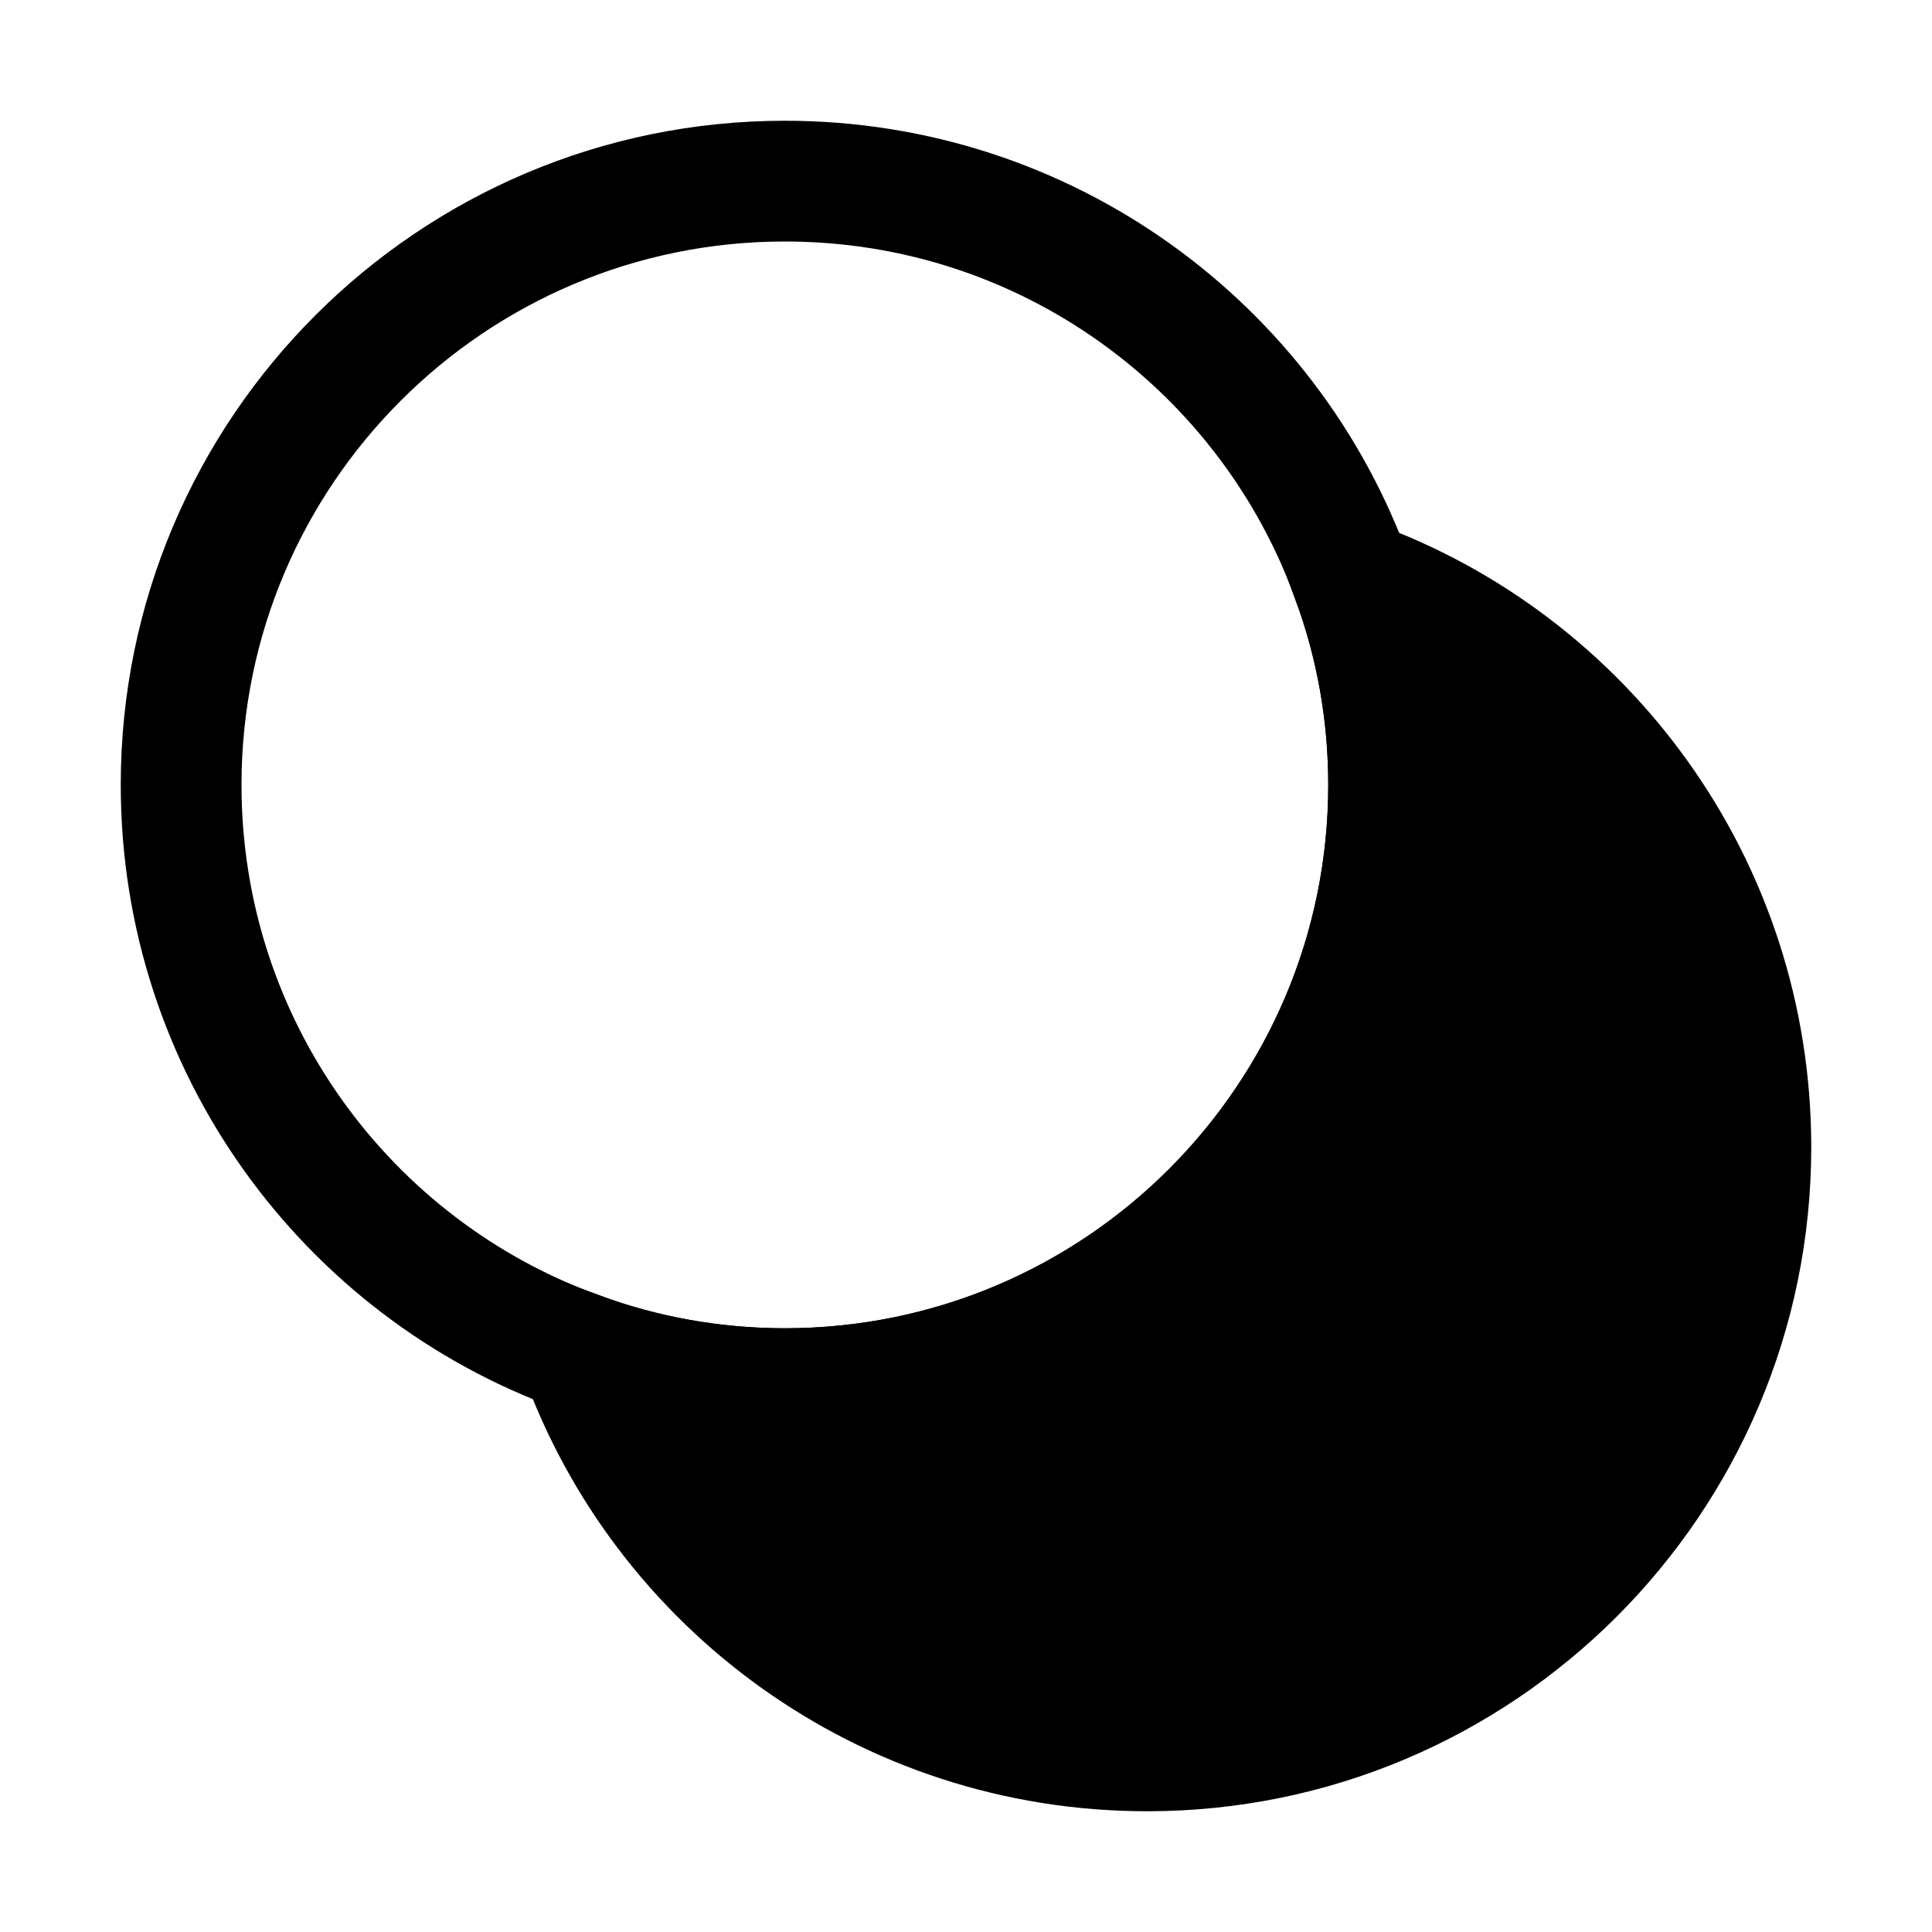
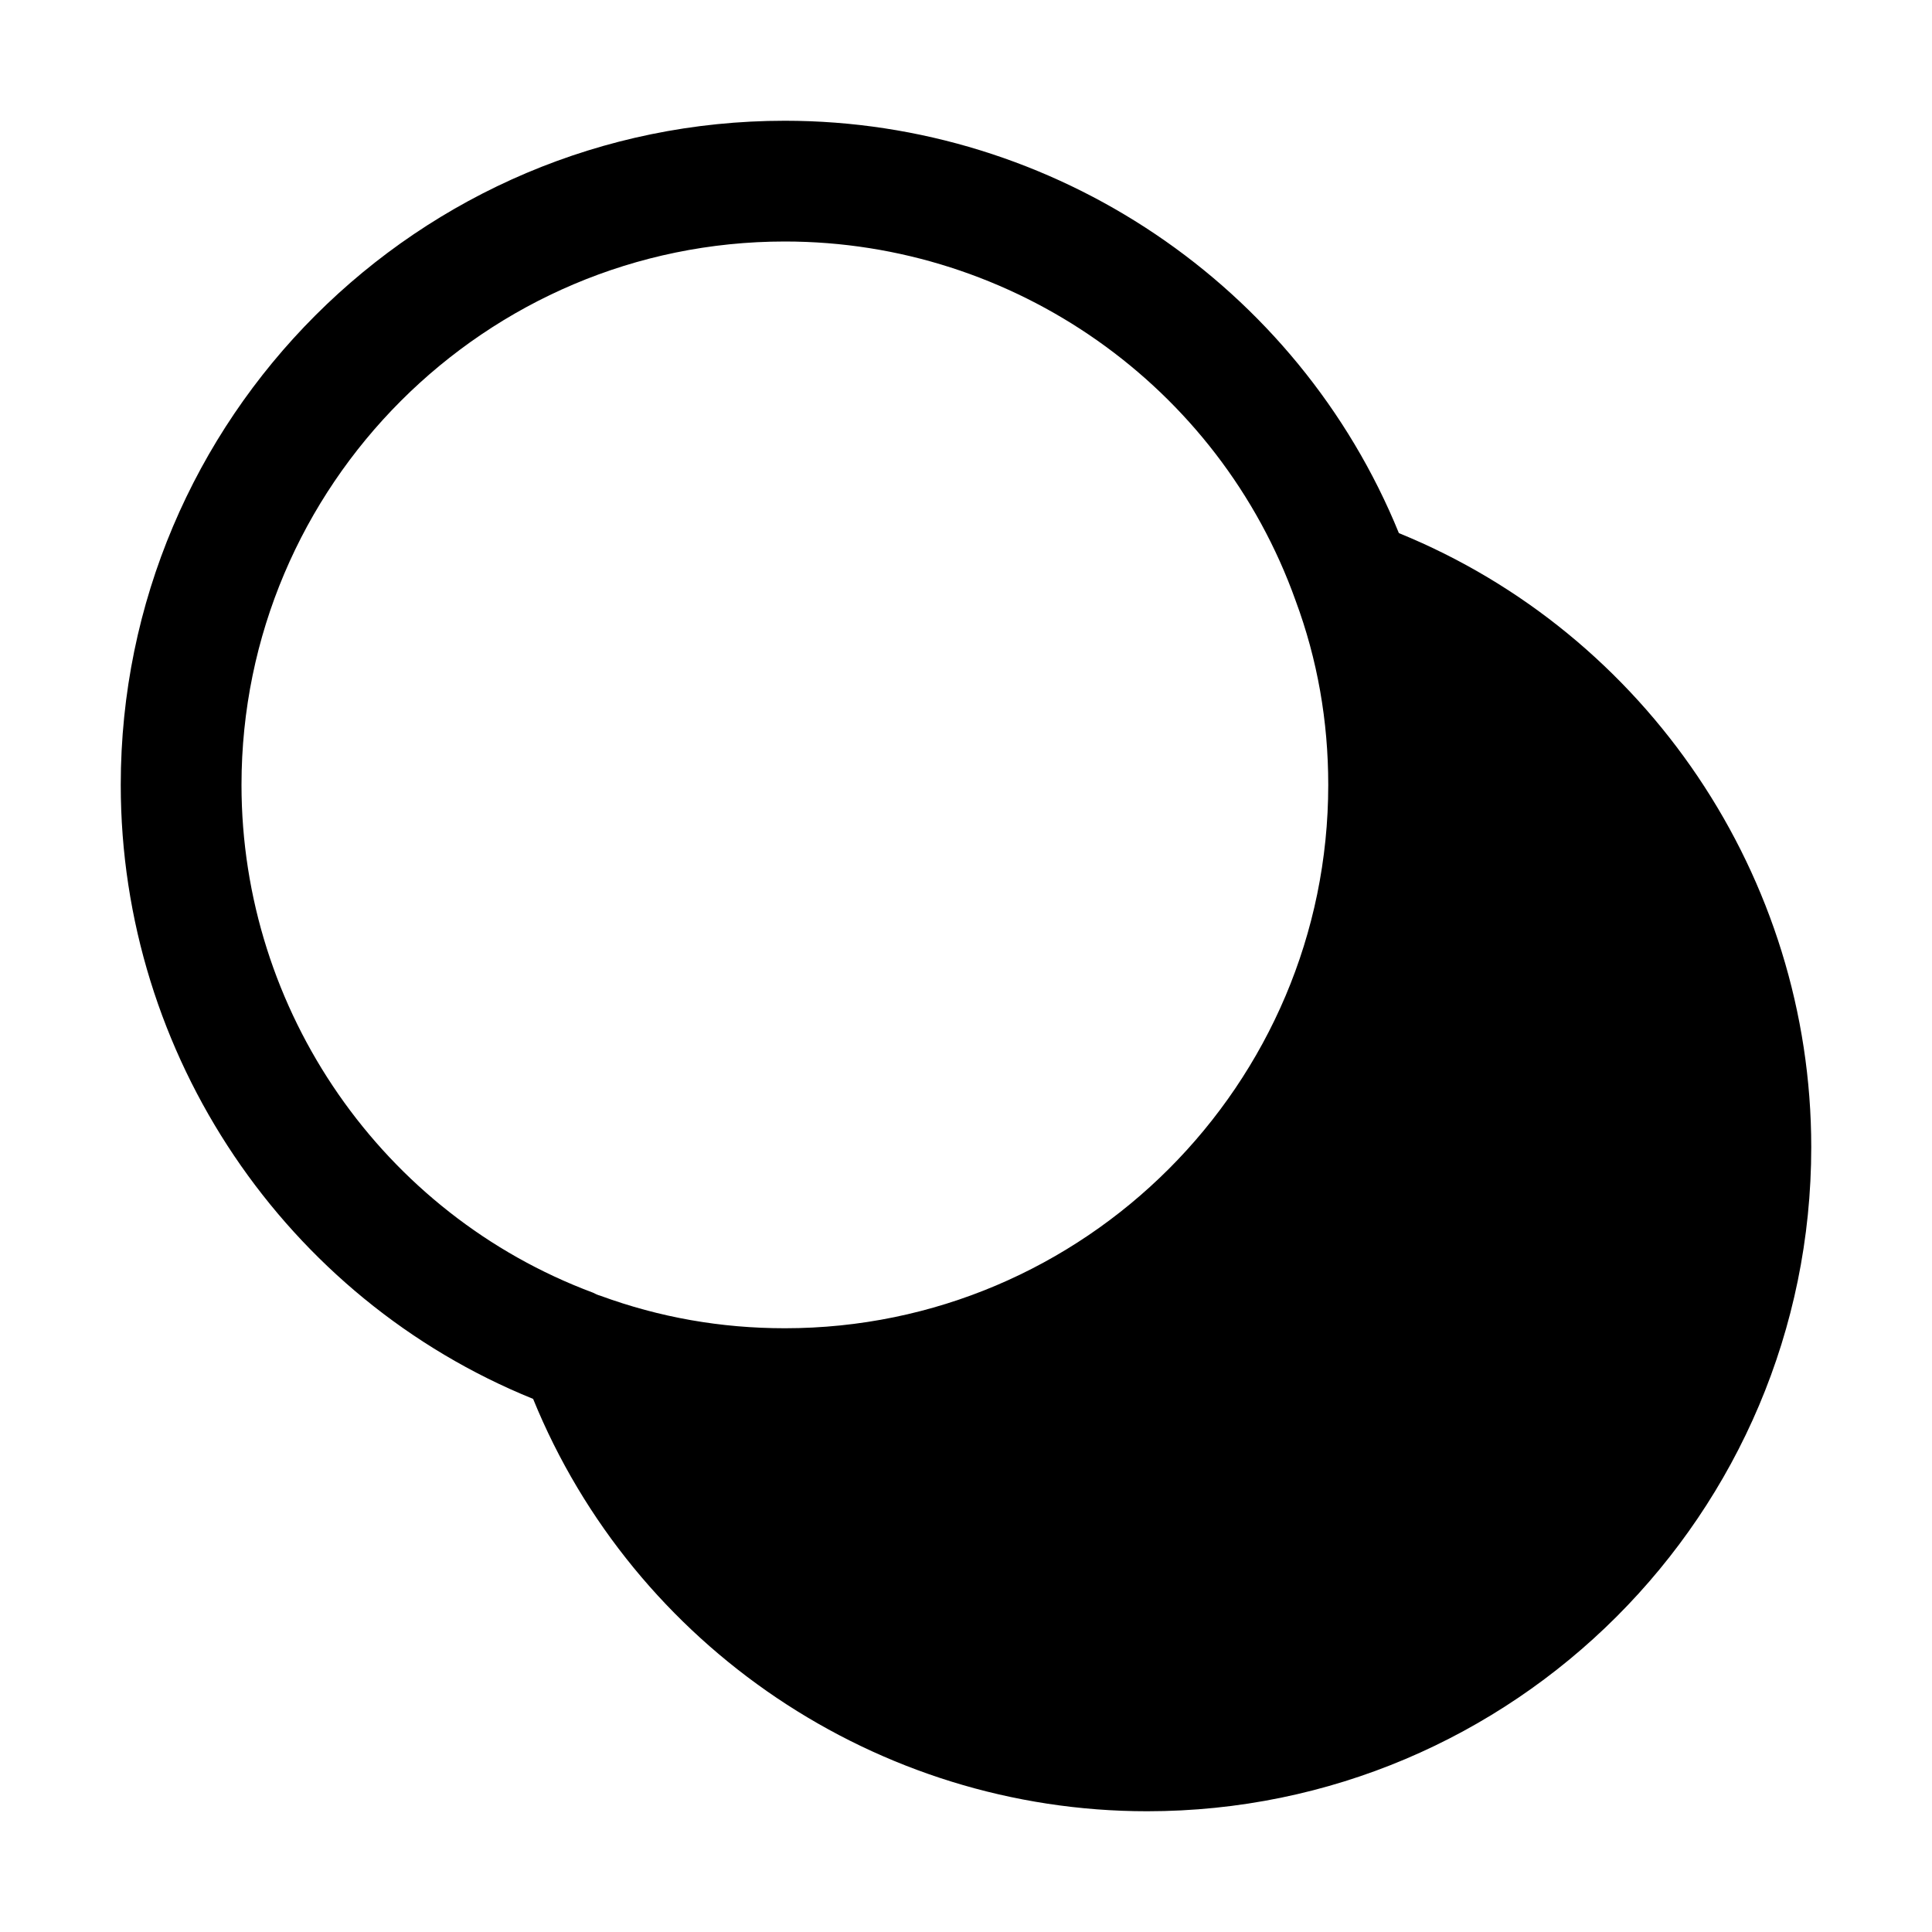
<svg xmlns="http://www.w3.org/2000/svg" id="icon" version="1.1" viewBox="0 0 32 32">
  <defs>
    <style>
-       .st0, .st1 {
+       .st0 {
        fill: none;
-       }
- 
-       .st2, .st1 {
-         stroke: #000;
-         stroke-miterlimit: 10;
-         stroke-width: 2px;
      }
    </style>
  </defs>
  <rect id="_Transparent_Rectangle_" class="st0" width="32" height="32" />
-   <path class="st2" d="M29,19c0,5.52-4.48,10-10,10-4.33,0-8.02-2.75-9.4-6.6,1.06.39,2.21.6,3.4.6,5.52,0,10-4.48,10-10,0-1.19-.21-2.34-.6-3.4,3.85,1.38,6.6,5.07,6.6,9.4Z" />
-   <path class="st1" d="M23,13c0,5.52-4.48,10-10,10-1.19,0-2.34-.21-3.4-.6-3.85-1.38-6.6-5.07-6.6-9.4C3,7.48,7.48,3,13,3c4.33,0,8.02,2.75,9.4,6.6.39,1.06.6,2.21.6,3.4Z" />
+   <path d="M23.17,8.83c-1.67-4.1-5.7-6.83-10.17-6.83C6.93,2,2,6.93,2,13c0,4.48,2.73,8.51,6.83,10.17,1.67,4.1,5.7,6.83,10.17,6.83,6.07,0,11-4.93,11-11,0-4.47-2.73-8.5-6.83-10.17ZM4,13c0-4.96,4.04-9,9-9,3.79,0,7.19,2.39,8.46,5.95.36.97.54,1.99.54,3.05,0,4.96-4.04,9-9,9-1.06,0-2.08-.18-3.06-.54-.04-.01-.08-.03-.12-.05-3.48-1.3-5.82-4.66-5.82-8.41Z" />
</svg>
